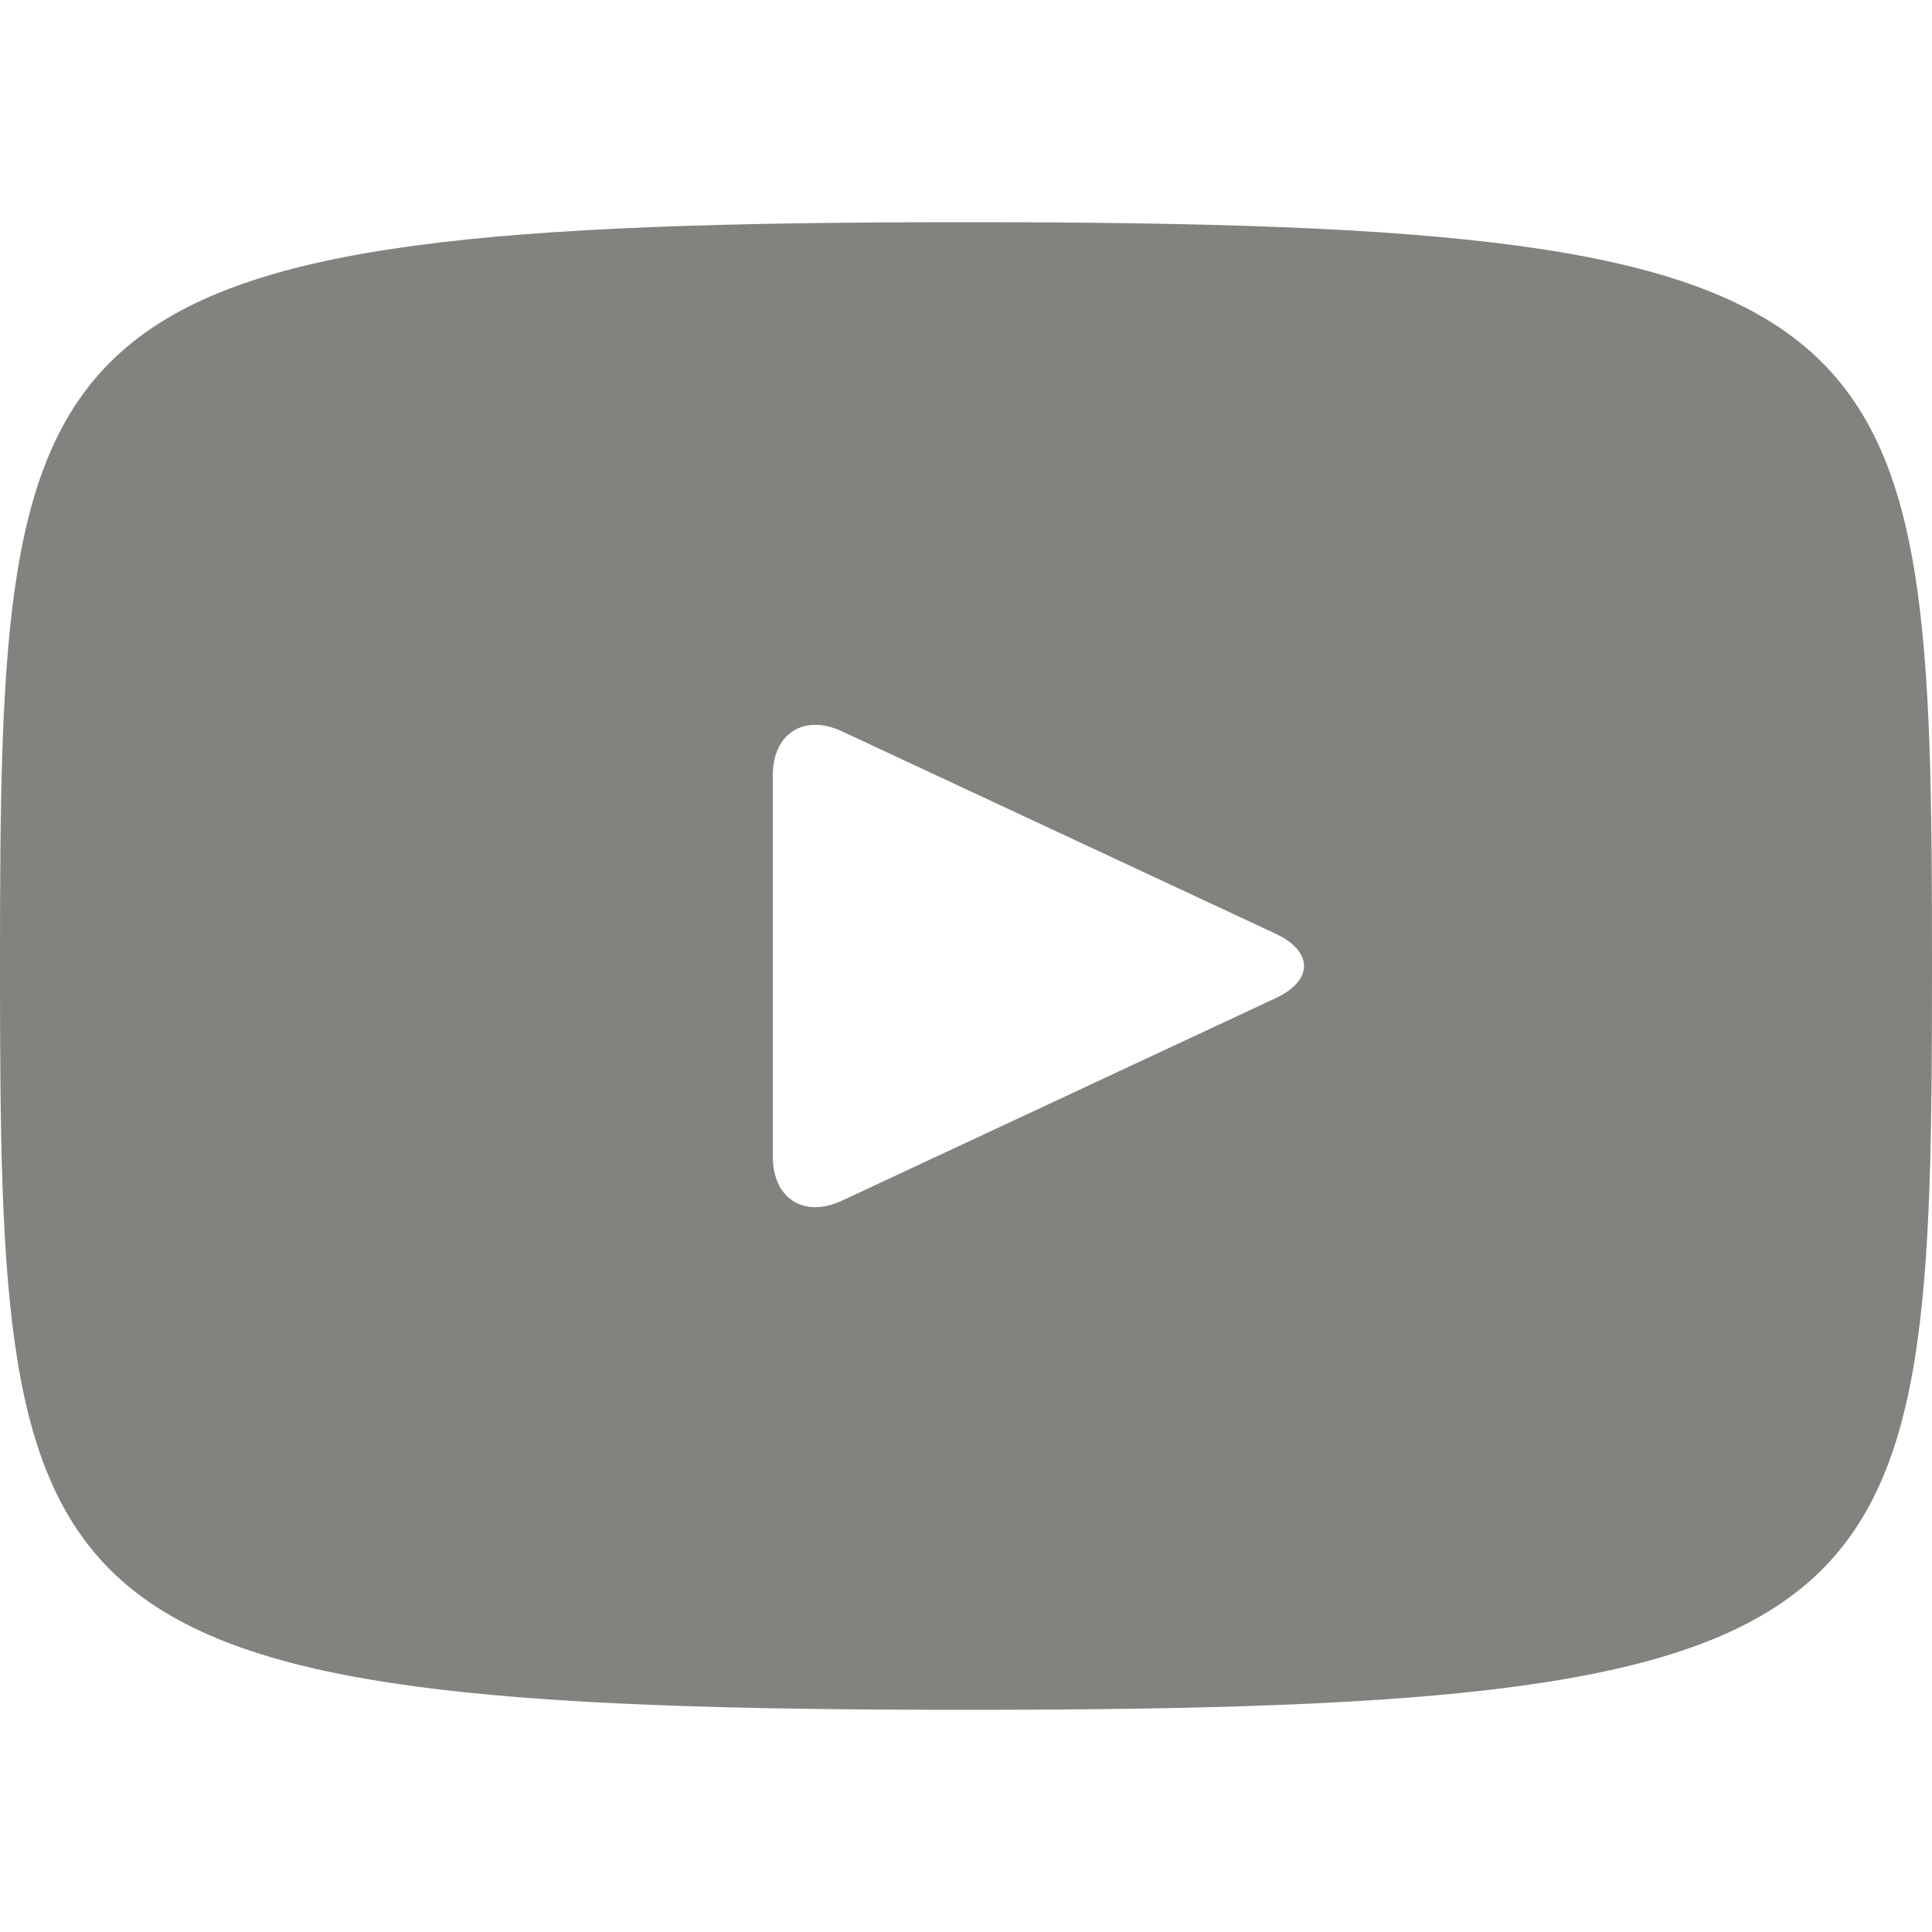
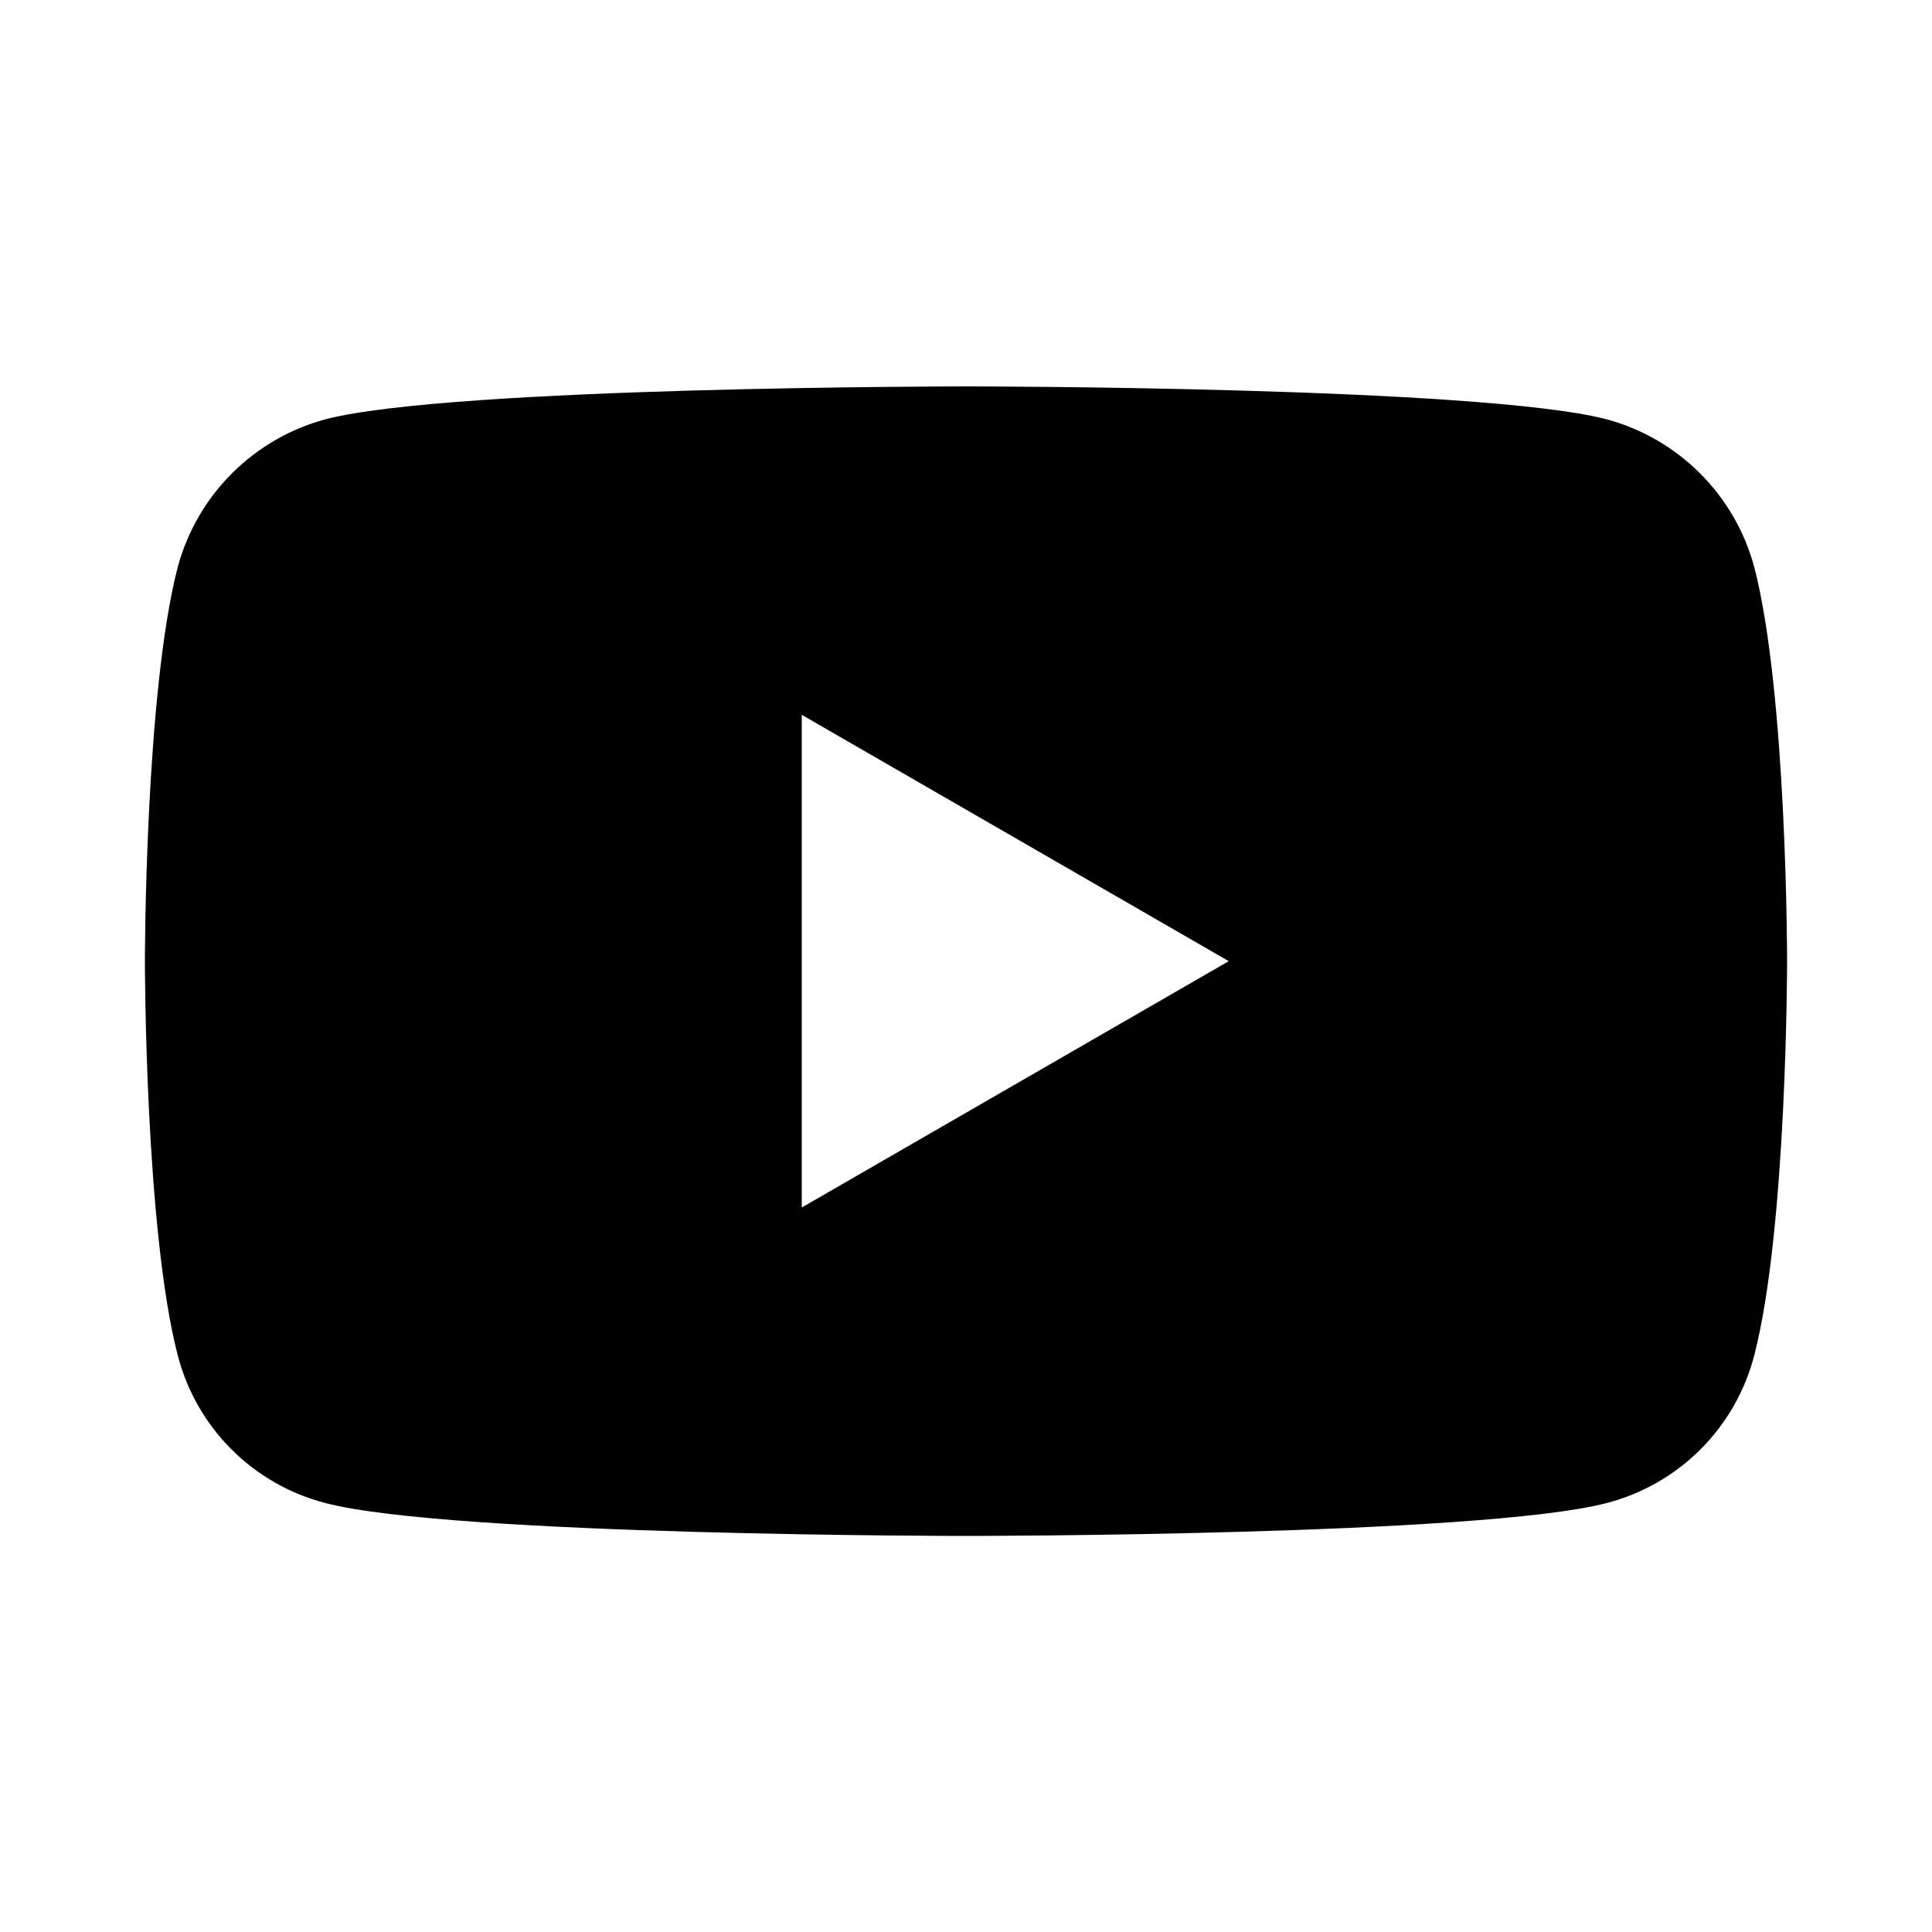
- <svg xmlns="http://www.w3.org/2000/svg" width="18" height="18" viewBox="0 0 18 18" fill="none">
-   <path d="M9 2.07C0.155 2.07 0 2.856 0 9C0 15.143 0.155 15.93 9 15.93C17.845 15.93 18 15.143 18 9C18 2.856 17.845 2.07 9 2.07ZM11.884 9.3L7.843 11.187C7.49 11.351 7.2 11.167 7.2 10.776V7.223C7.2 6.834 7.49 6.649 7.843 6.813L11.884 8.699C12.238 8.865 12.238 9.135 11.884 9.3Z" fill="#84827E" />
+ <svg class="icon icon-youtube" viewBox="0 0 20 20">
+   <path fill="currentColor" d="M18.16 5.87c.34 1.309.34 4.08.34 4.08s0 2.771-.34 4.08a2.13 2.13 0 0 1-1.53 1.53c-1.309.34-6.63.34-6.63.34s-5.321 0-6.63-.34a2.13 2.13 0 0 1-1.53-1.53c-.34-1.309-.34-4.08-.34-4.08s0-2.771.34-4.08a2.17 2.17 0 0 1 1.53-1.53C4.679 4 10 4 10 4s5.321 0 6.63.34a2.17 2.17 0 0 1 1.53 1.53M8.3 12.5l4.42-2.55L8.3 7.4z" />
</svg>
